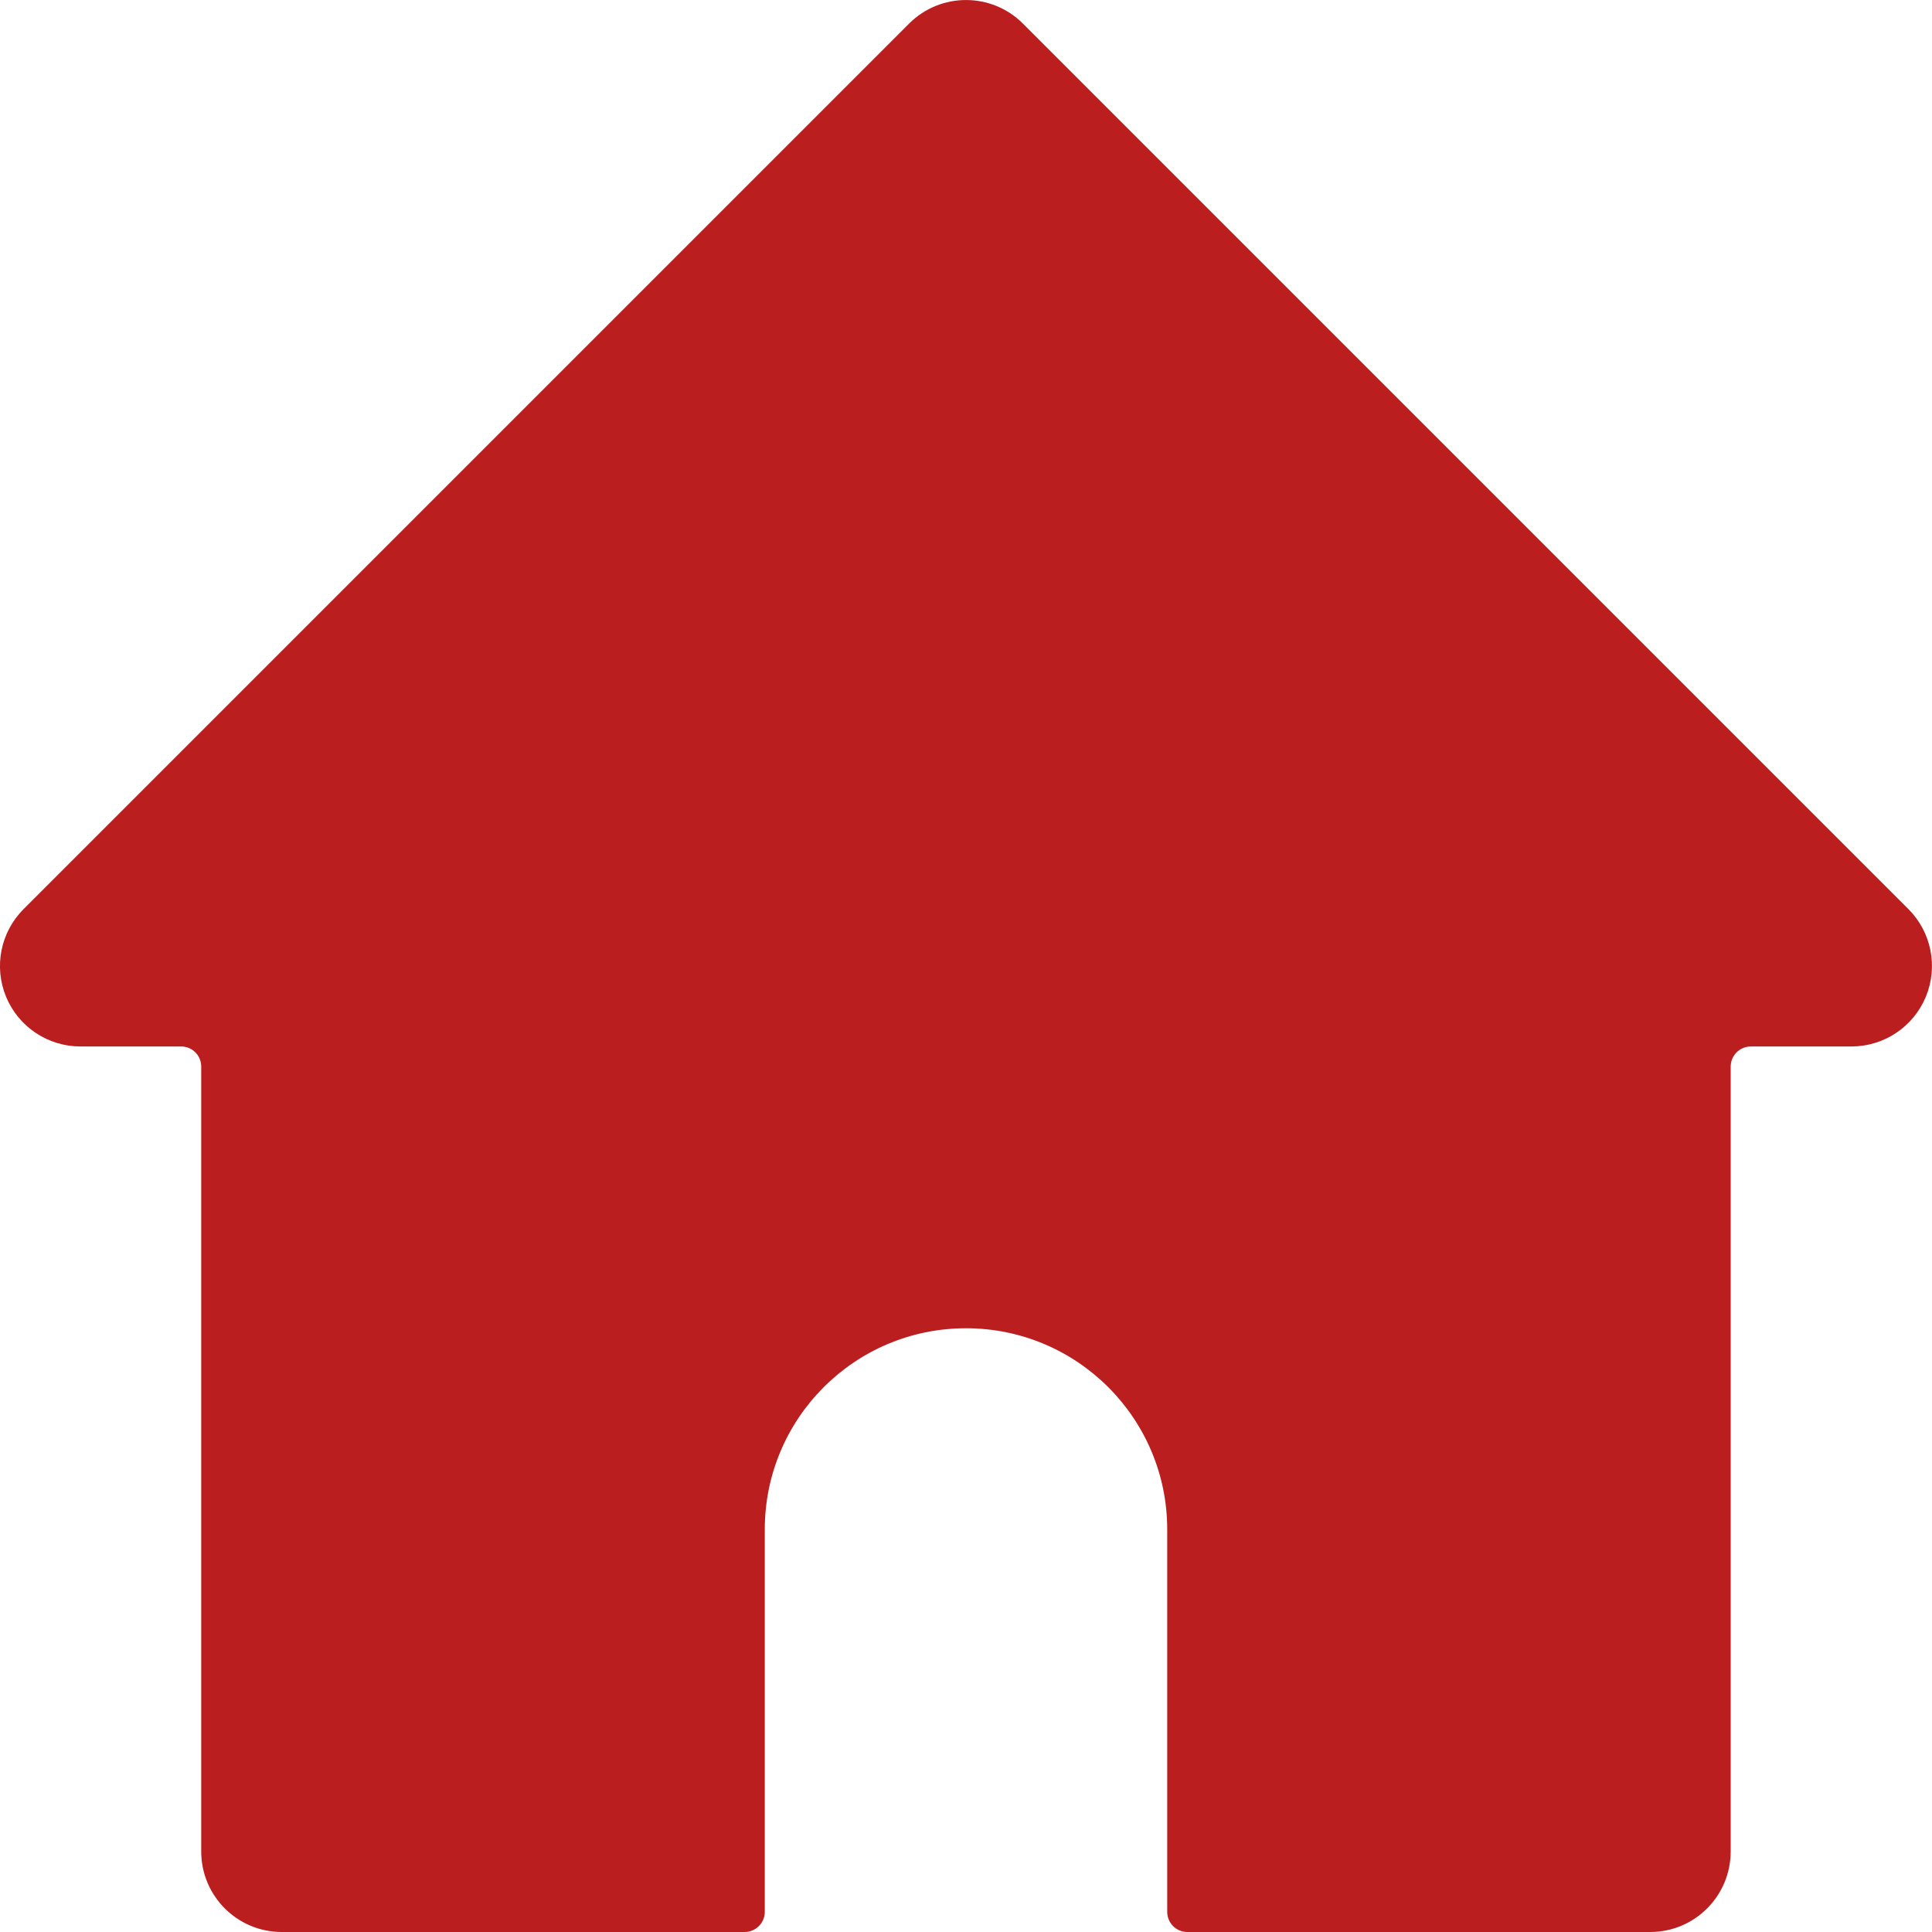
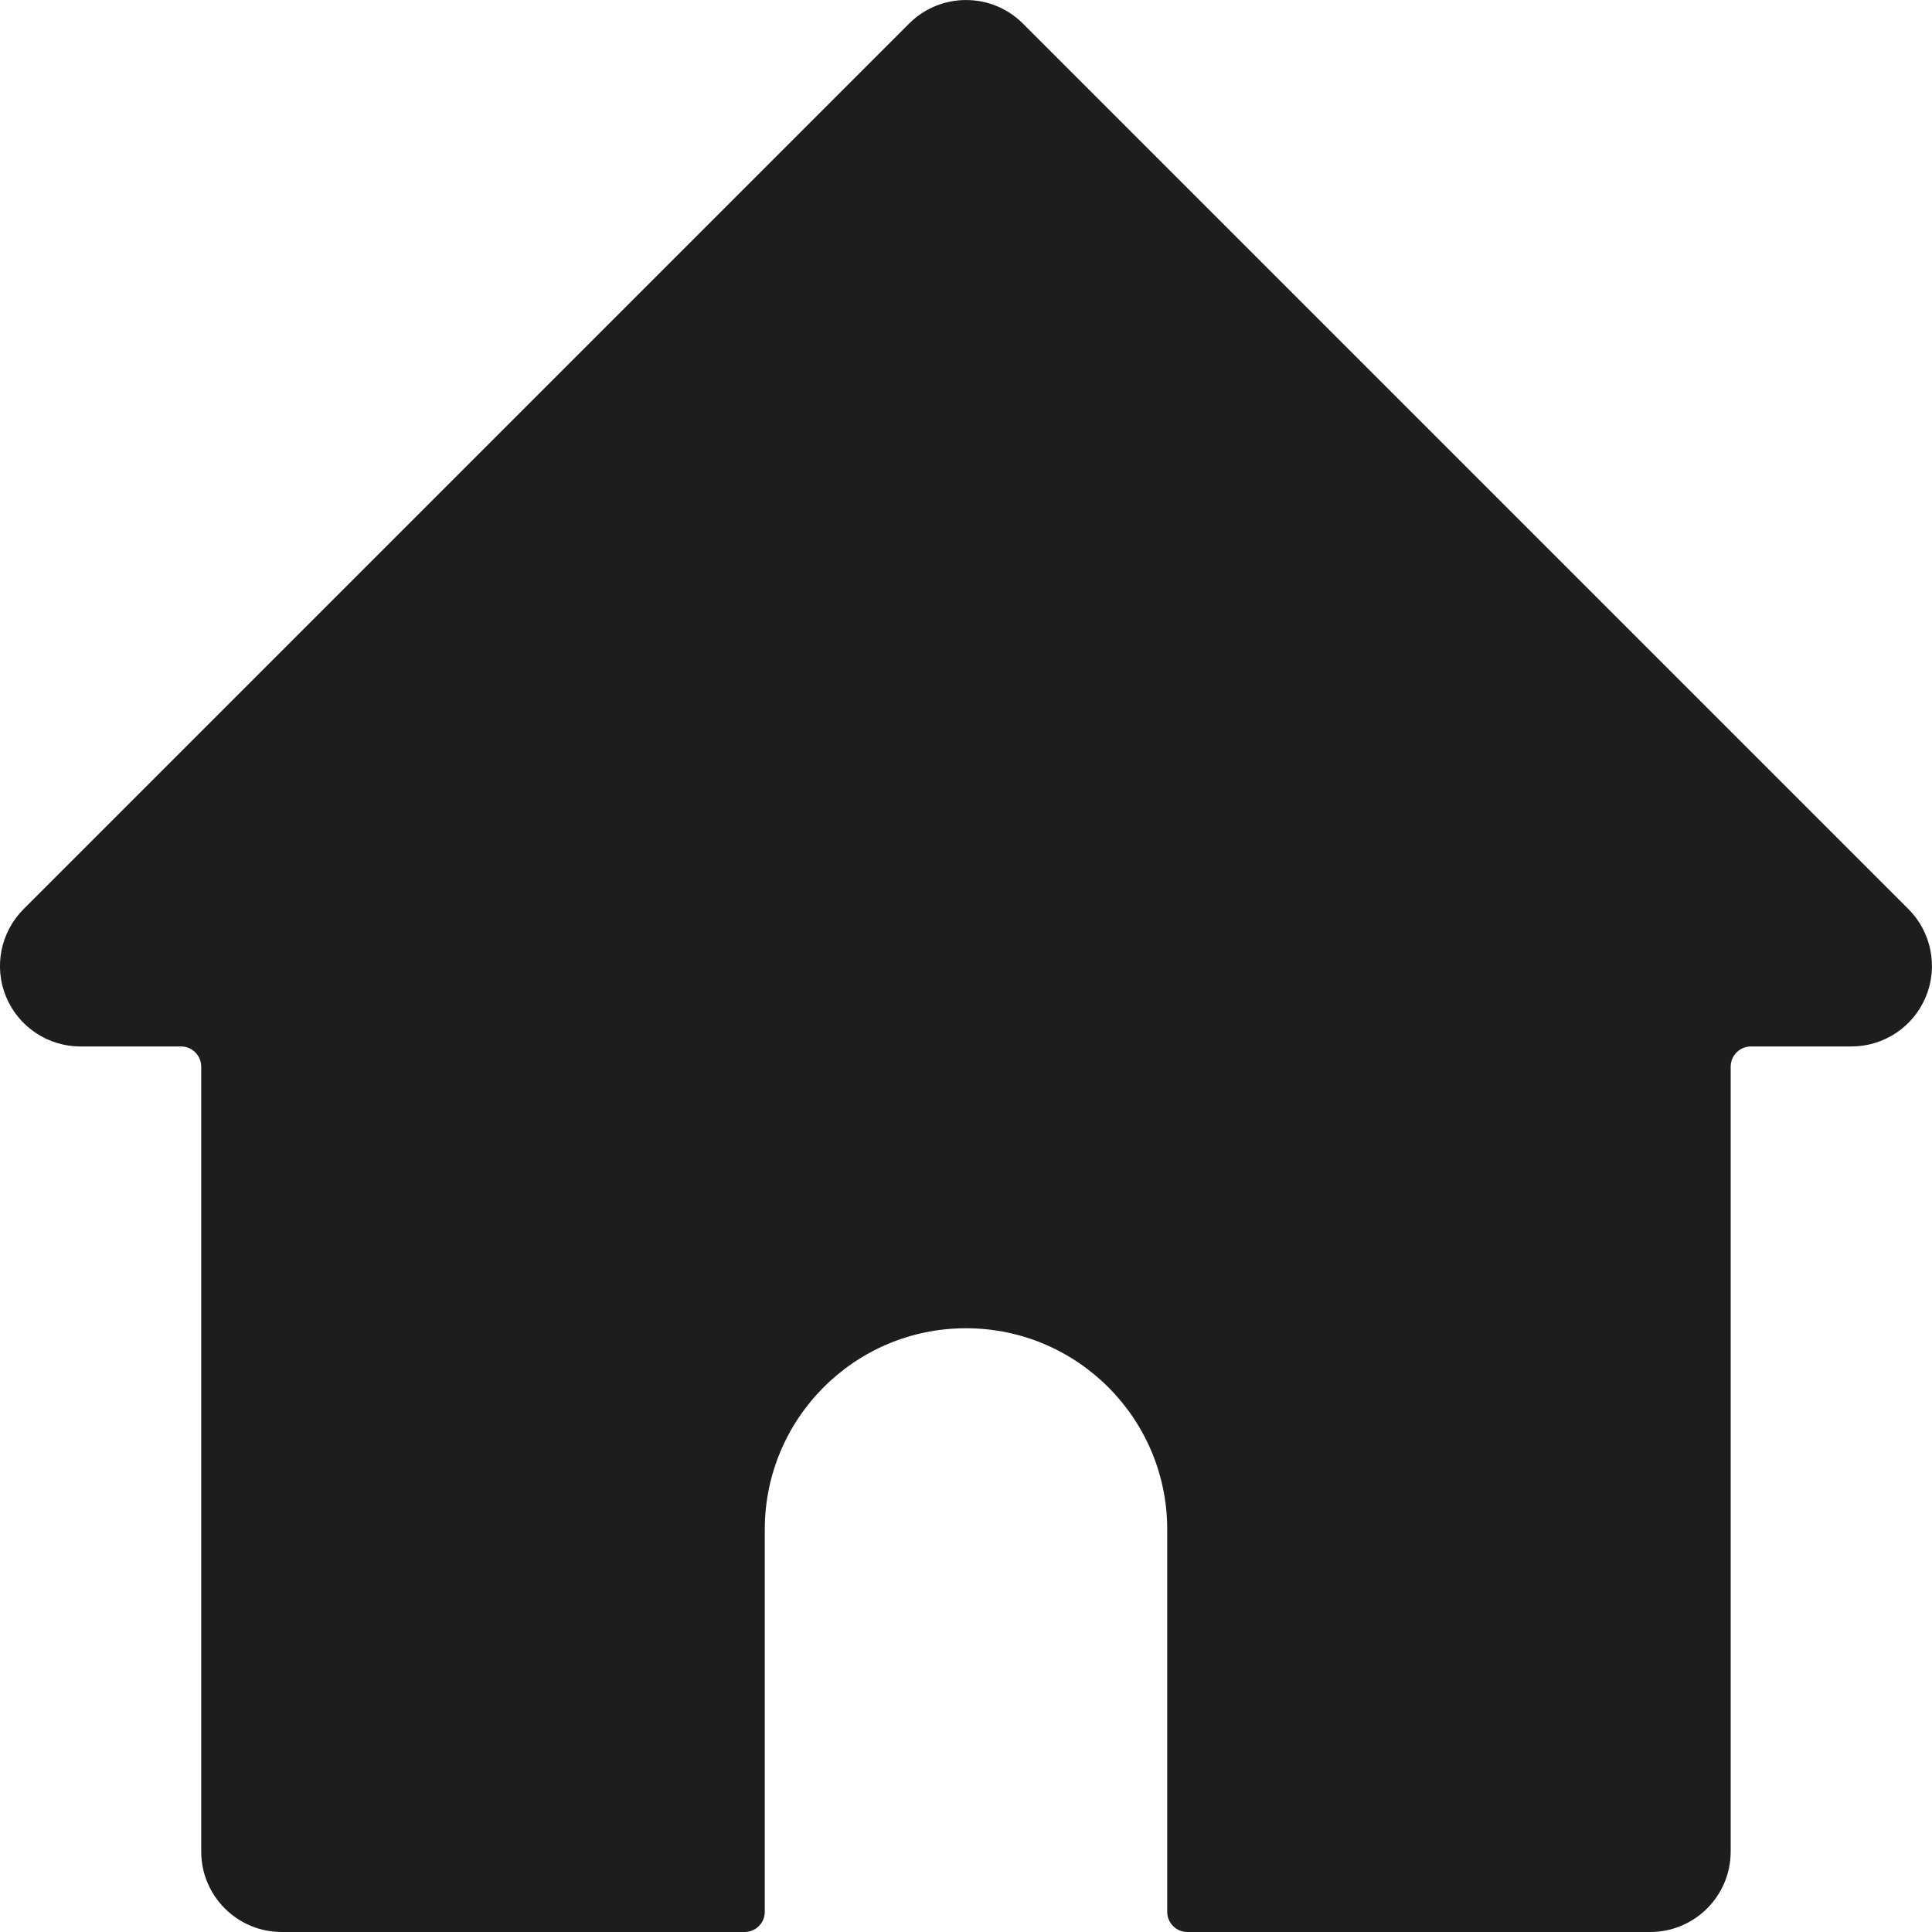
<svg xmlns="http://www.w3.org/2000/svg" width="20" height="20" viewBox="0 0 20 20" fill="none">
-   <path fill-rule="evenodd" clip-rule="evenodd" d="M19.756 9.411L10.589 0.244C10.264 -0.081 9.736 -0.081 9.411 0.244L0.244 9.411C0.006 9.649 -0.066 10.007 0.063 10.319C0.192 10.63 0.496 10.833 0.833 10.833H1.875C1.99 10.833 2.083 10.926 2.083 11.041V19.166C2.083 19.627 2.456 20 2.917 20H7.708C7.823 20 7.917 19.907 7.917 19.791V15.833C7.917 14.683 8.849 13.75 10 13.75C11.15 13.75 12.083 14.683 12.083 15.833V19.791C12.083 19.907 12.177 20 12.291 20H17.083C17.543 20 17.916 19.627 17.916 19.166V11.041C17.916 10.926 18.01 10.833 18.125 10.833H19.166C19.503 10.833 19.807 10.63 19.936 10.319C20.065 10.007 19.994 9.649 19.756 9.411Z" fill="#BB1E1E" />
+   <path fill-rule="evenodd" clip-rule="evenodd" d="M19.756 9.411L10.589 0.244C10.264 -0.081 9.736 -0.081 9.411 0.244L0.244 9.411C0.006 9.649 -0.066 10.008 0.063 10.319C0.192 10.63 0.496 10.833 0.833 10.833H1.875C1.99 10.833 2.083 10.927 2.083 11.042V19.167C2.083 19.627 2.456 20 2.917 20H7.708C7.823 20 7.917 19.907 7.917 19.792V15.833C7.917 14.683 8.849 13.75 10 13.75C11.15 13.75 12.083 14.683 12.083 15.833V19.792C12.083 19.907 12.177 20 12.291 20H17.083C17.543 20 17.916 19.627 17.916 19.167V11.042C17.916 10.927 18.01 10.833 18.125 10.833H19.166C19.503 10.833 19.807 10.63 19.936 10.319C20.065 10.008 19.994 9.649 19.756 9.411Z" fill="#1D1D1B" />
</svg>
